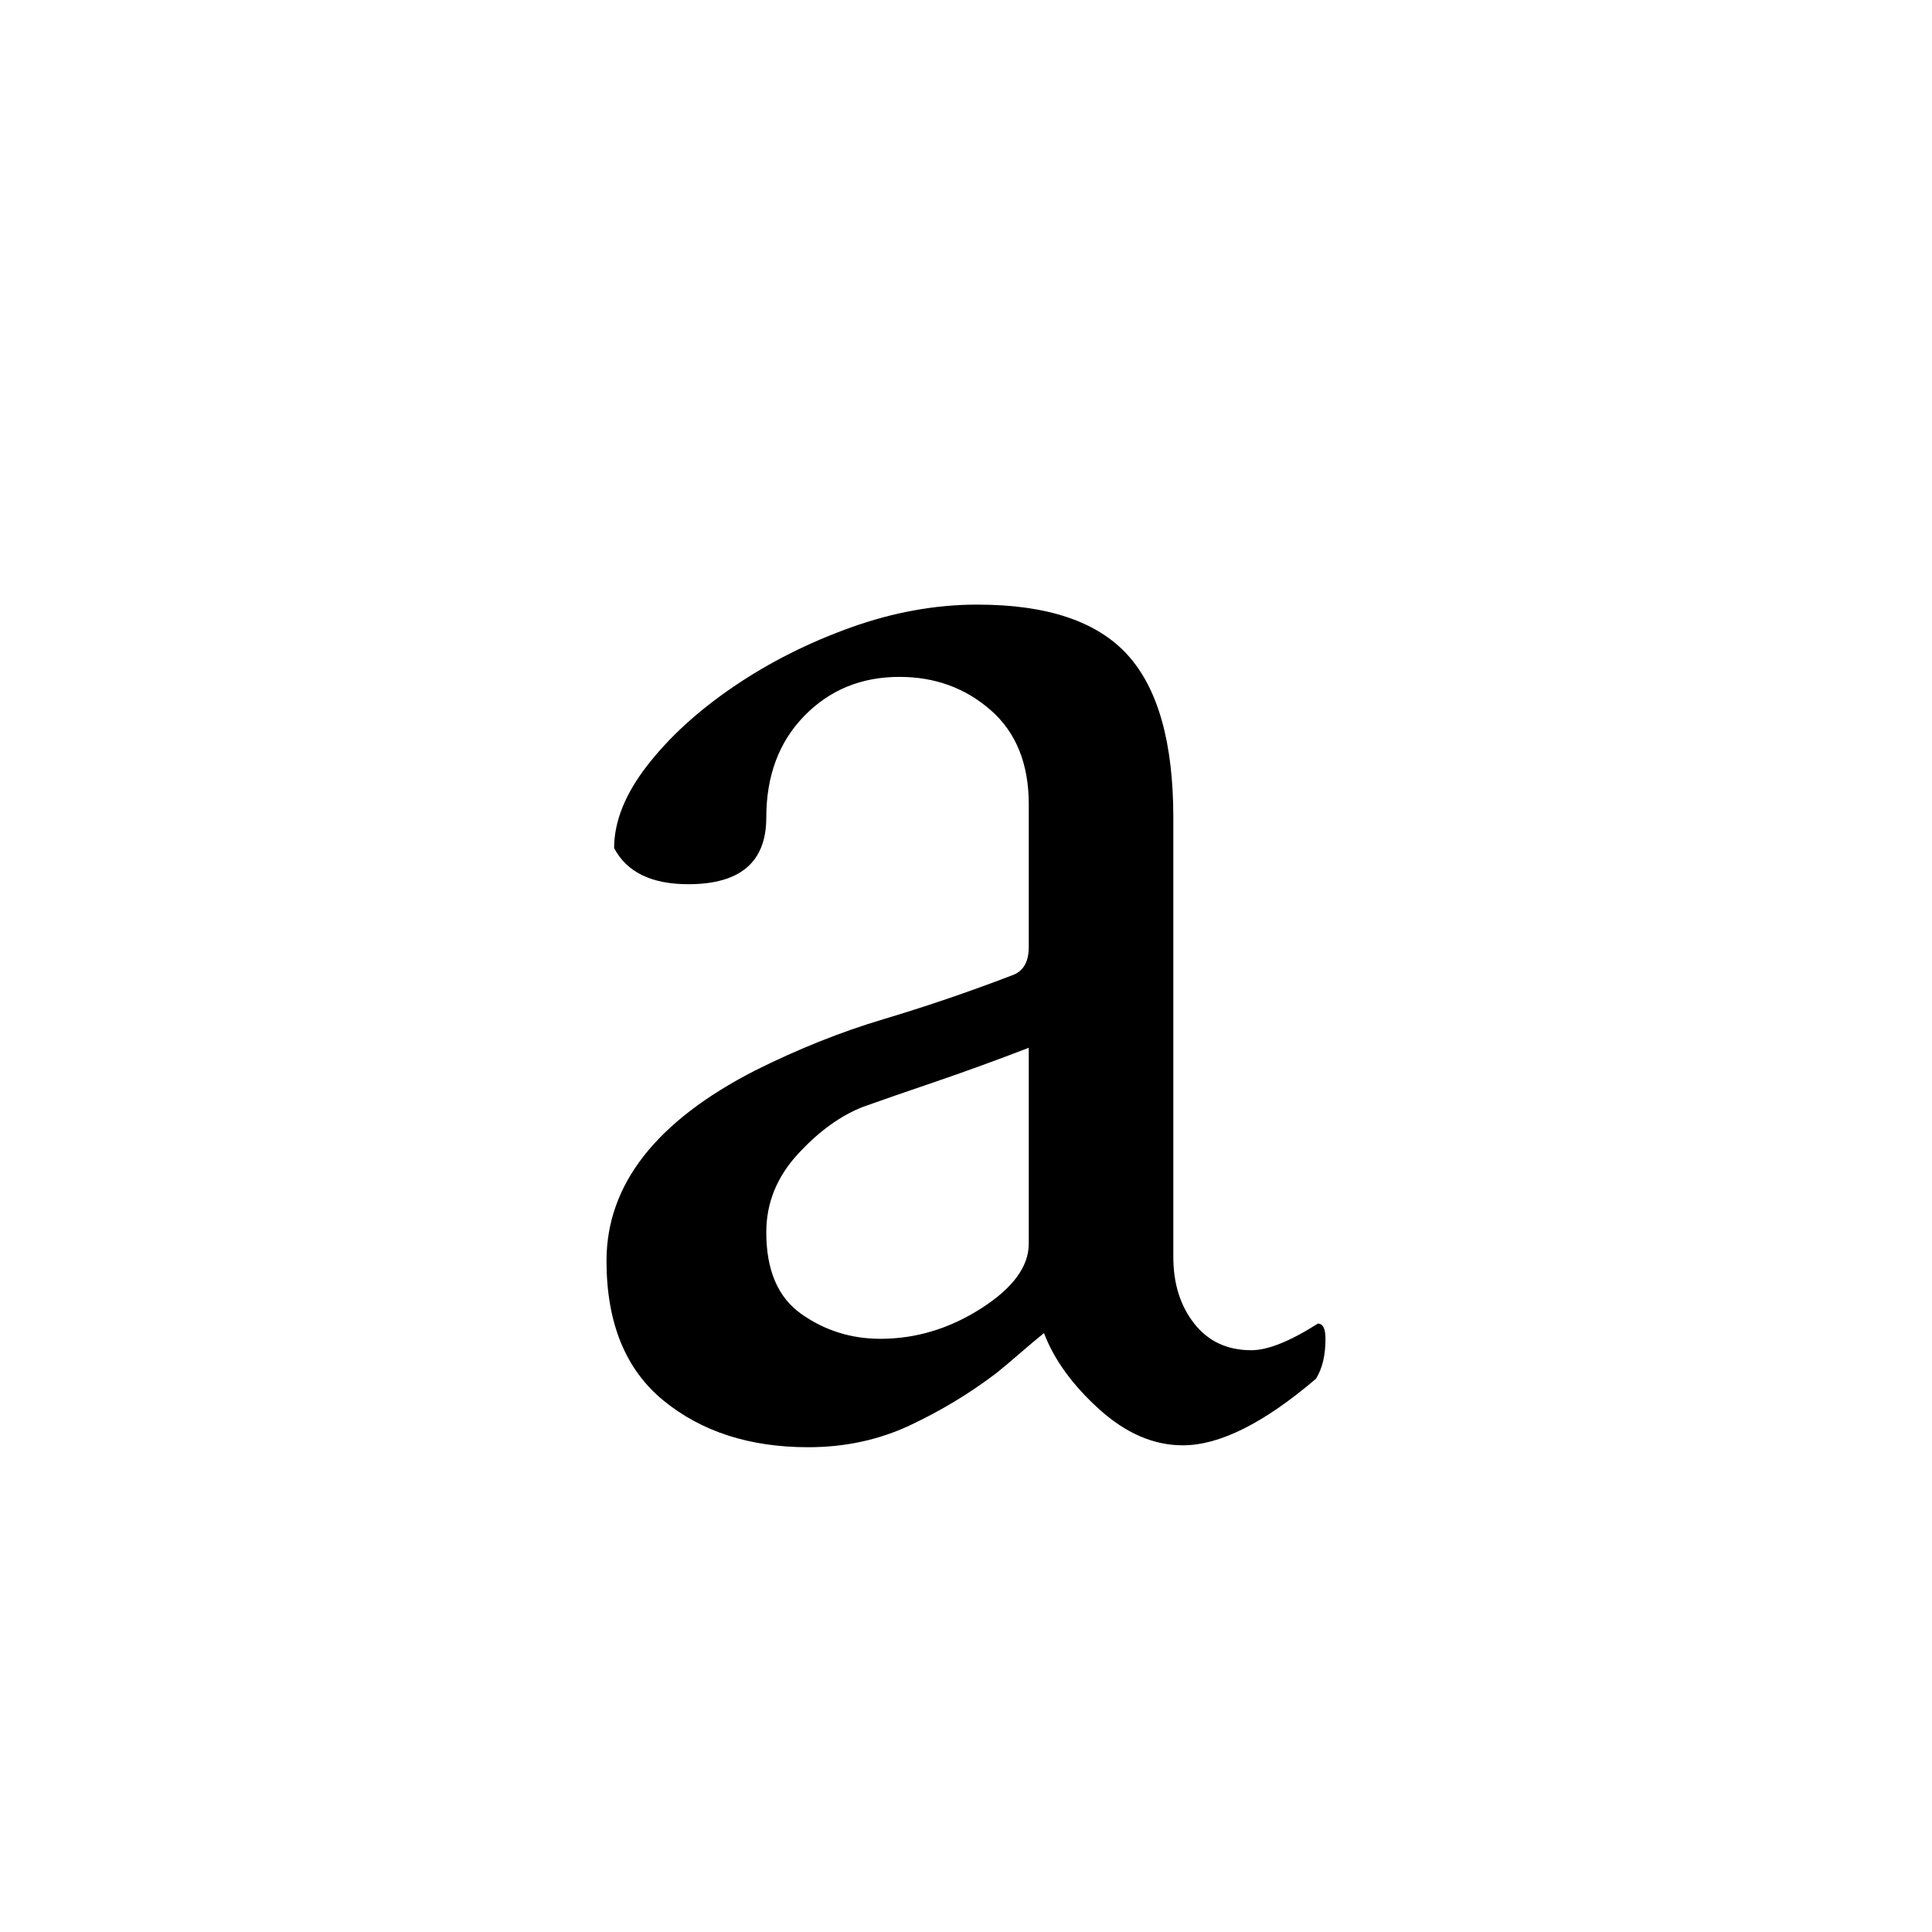
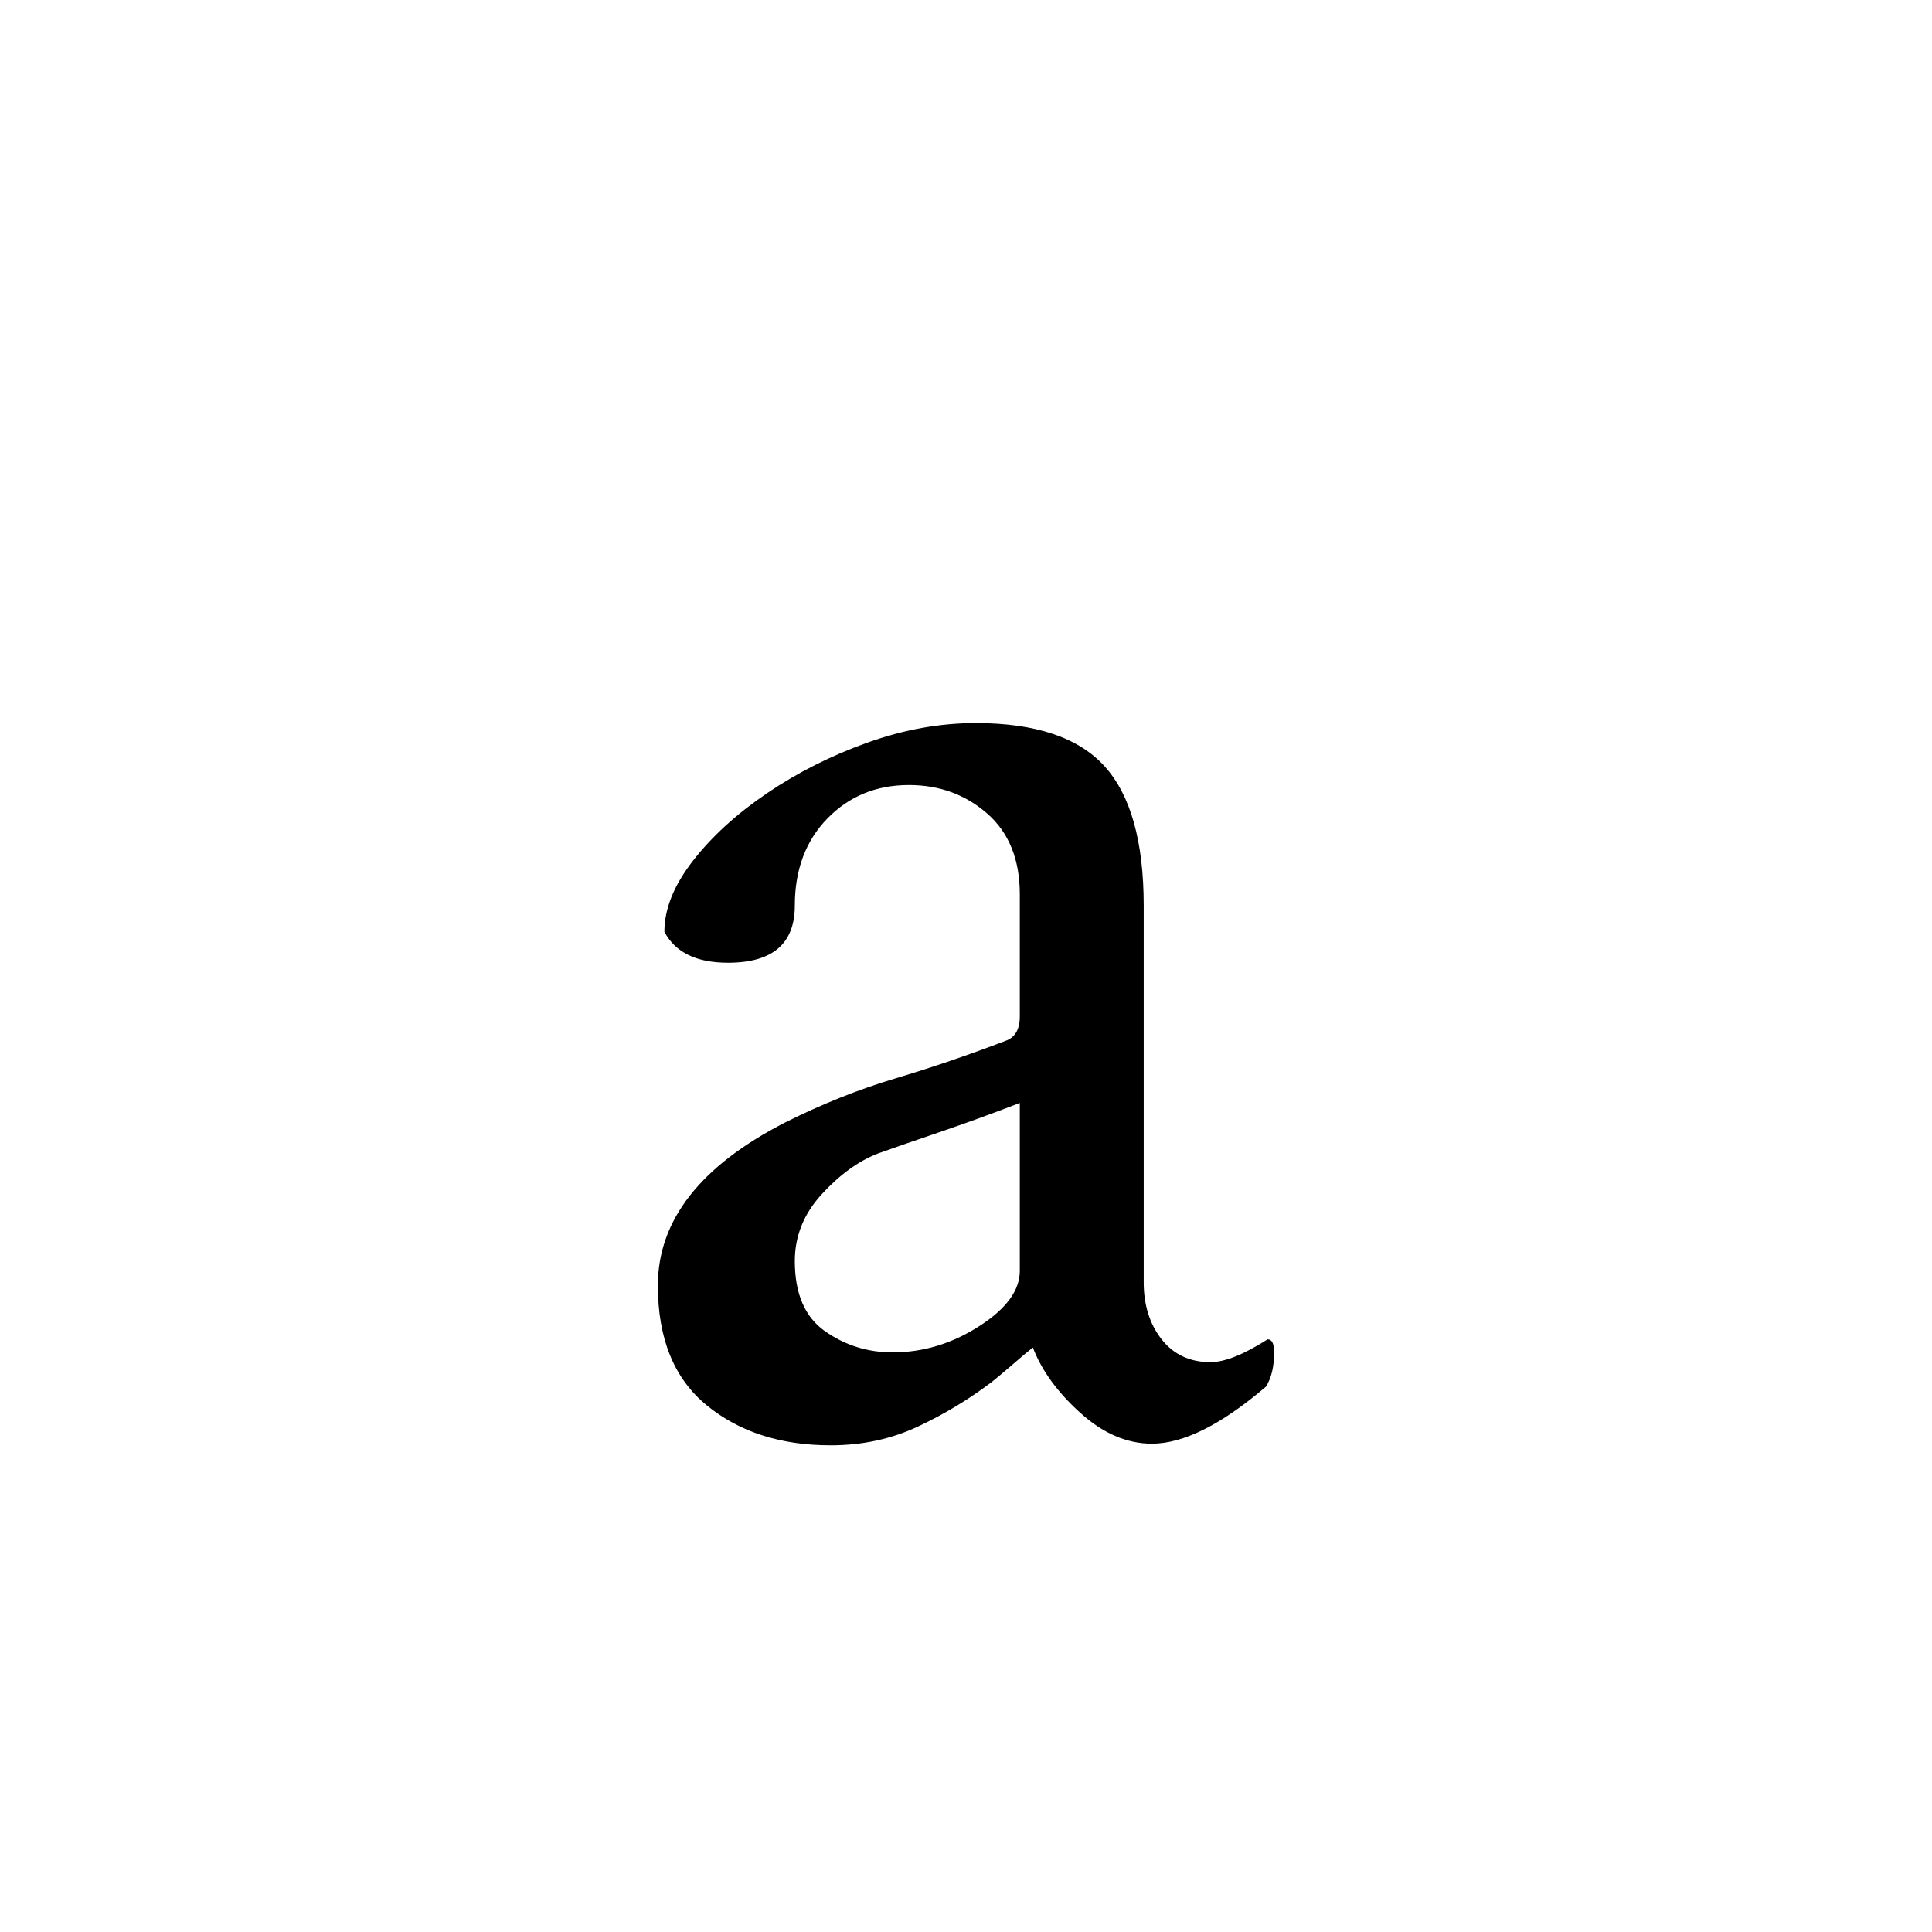
<svg xmlns="http://www.w3.org/2000/svg" height="512" width="512">
  <style>
path { fill: black; fill-rule: nonzero; }
</style>
-   <g transform="translate(8 8) scale(0.504065) translate(264 738) scale(1 -1)">
+   <g transform="translate(8 8) scale(0.4320557) translate(346 861) scale(1 -1)">
    <path d="M145,-7 q-46,0,-76,24.5 q-30,24.5,-30,73.5 q0,60,78,100 q34,17,67.5,27 q33.5,10,67.5,23 q9,3,9,15 l0,75 q0,32,-20,49.5 q-20,17.5,-48,17.5 q-30,0,-50,-20.5 q-20,-20.5,-20,-53.5 q0,-35,-41,-35 q-29,0,-39,19 q0,21,17.5,43.5 q17.5,22.5,45.5,41.5 q28,19,61.5,31 q33.5,12,66.5,12 q55,0,79,-26.5 q24,-26.5,24,-85.5 l0,-231 q0,-21,11,-35 q11,-14,30,-14 q13,0,35,14 q4,0,4,-8 q0,-13,-5,-21 q-41,-35,-70,-35 q-23,0,-44,19 q-21,19,-29,40 q-5,-4,-12.5,-10.5 q-7.5,-6.5,-12.5,-10.5 q-21,-16,-45.5,-27.5 q-24.5,-11.5,-53.5,-11.5 z M183,50 q28,0,53,16 q25,16,25,34 l0,103 q-26,-10,-49.5,-18 q-23.5,-8,-37.5,-13 q-18,-7,-34.5,-25 q-16.5,-18,-16.5,-41 q0,-30,18.5,-43 q18.5,-13,41.5,-13 z" />
  </g>
</svg>
